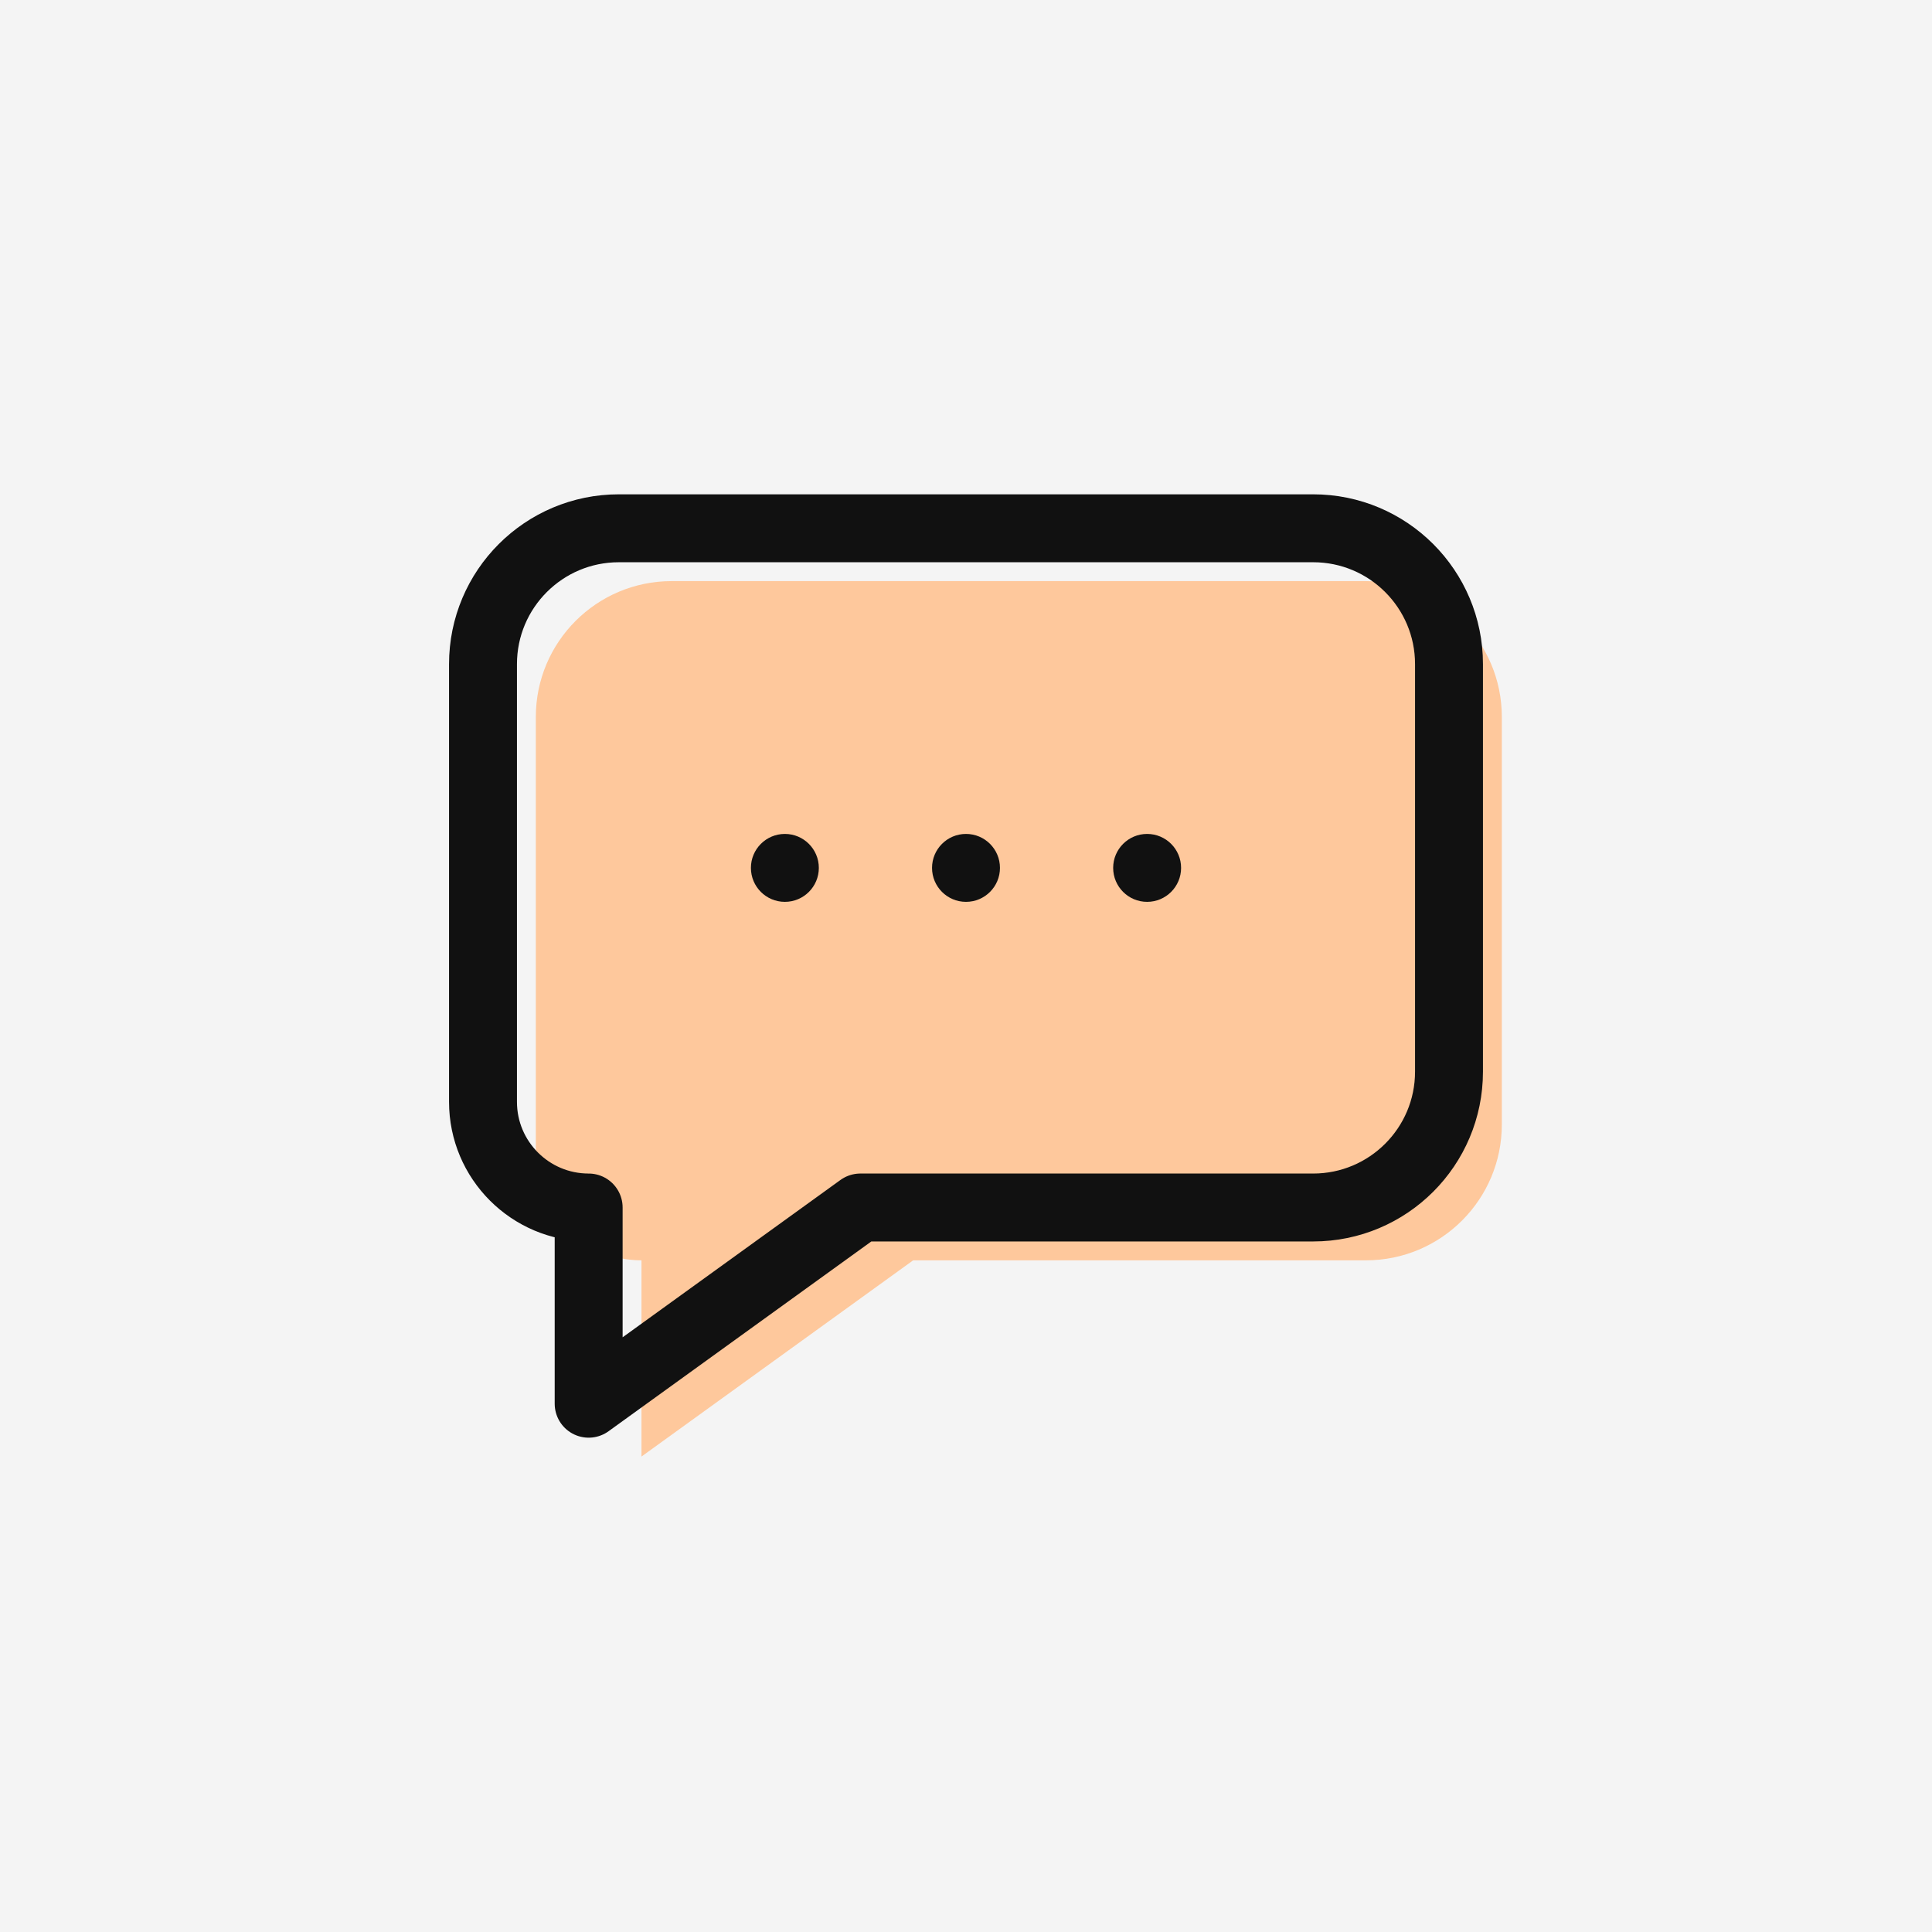
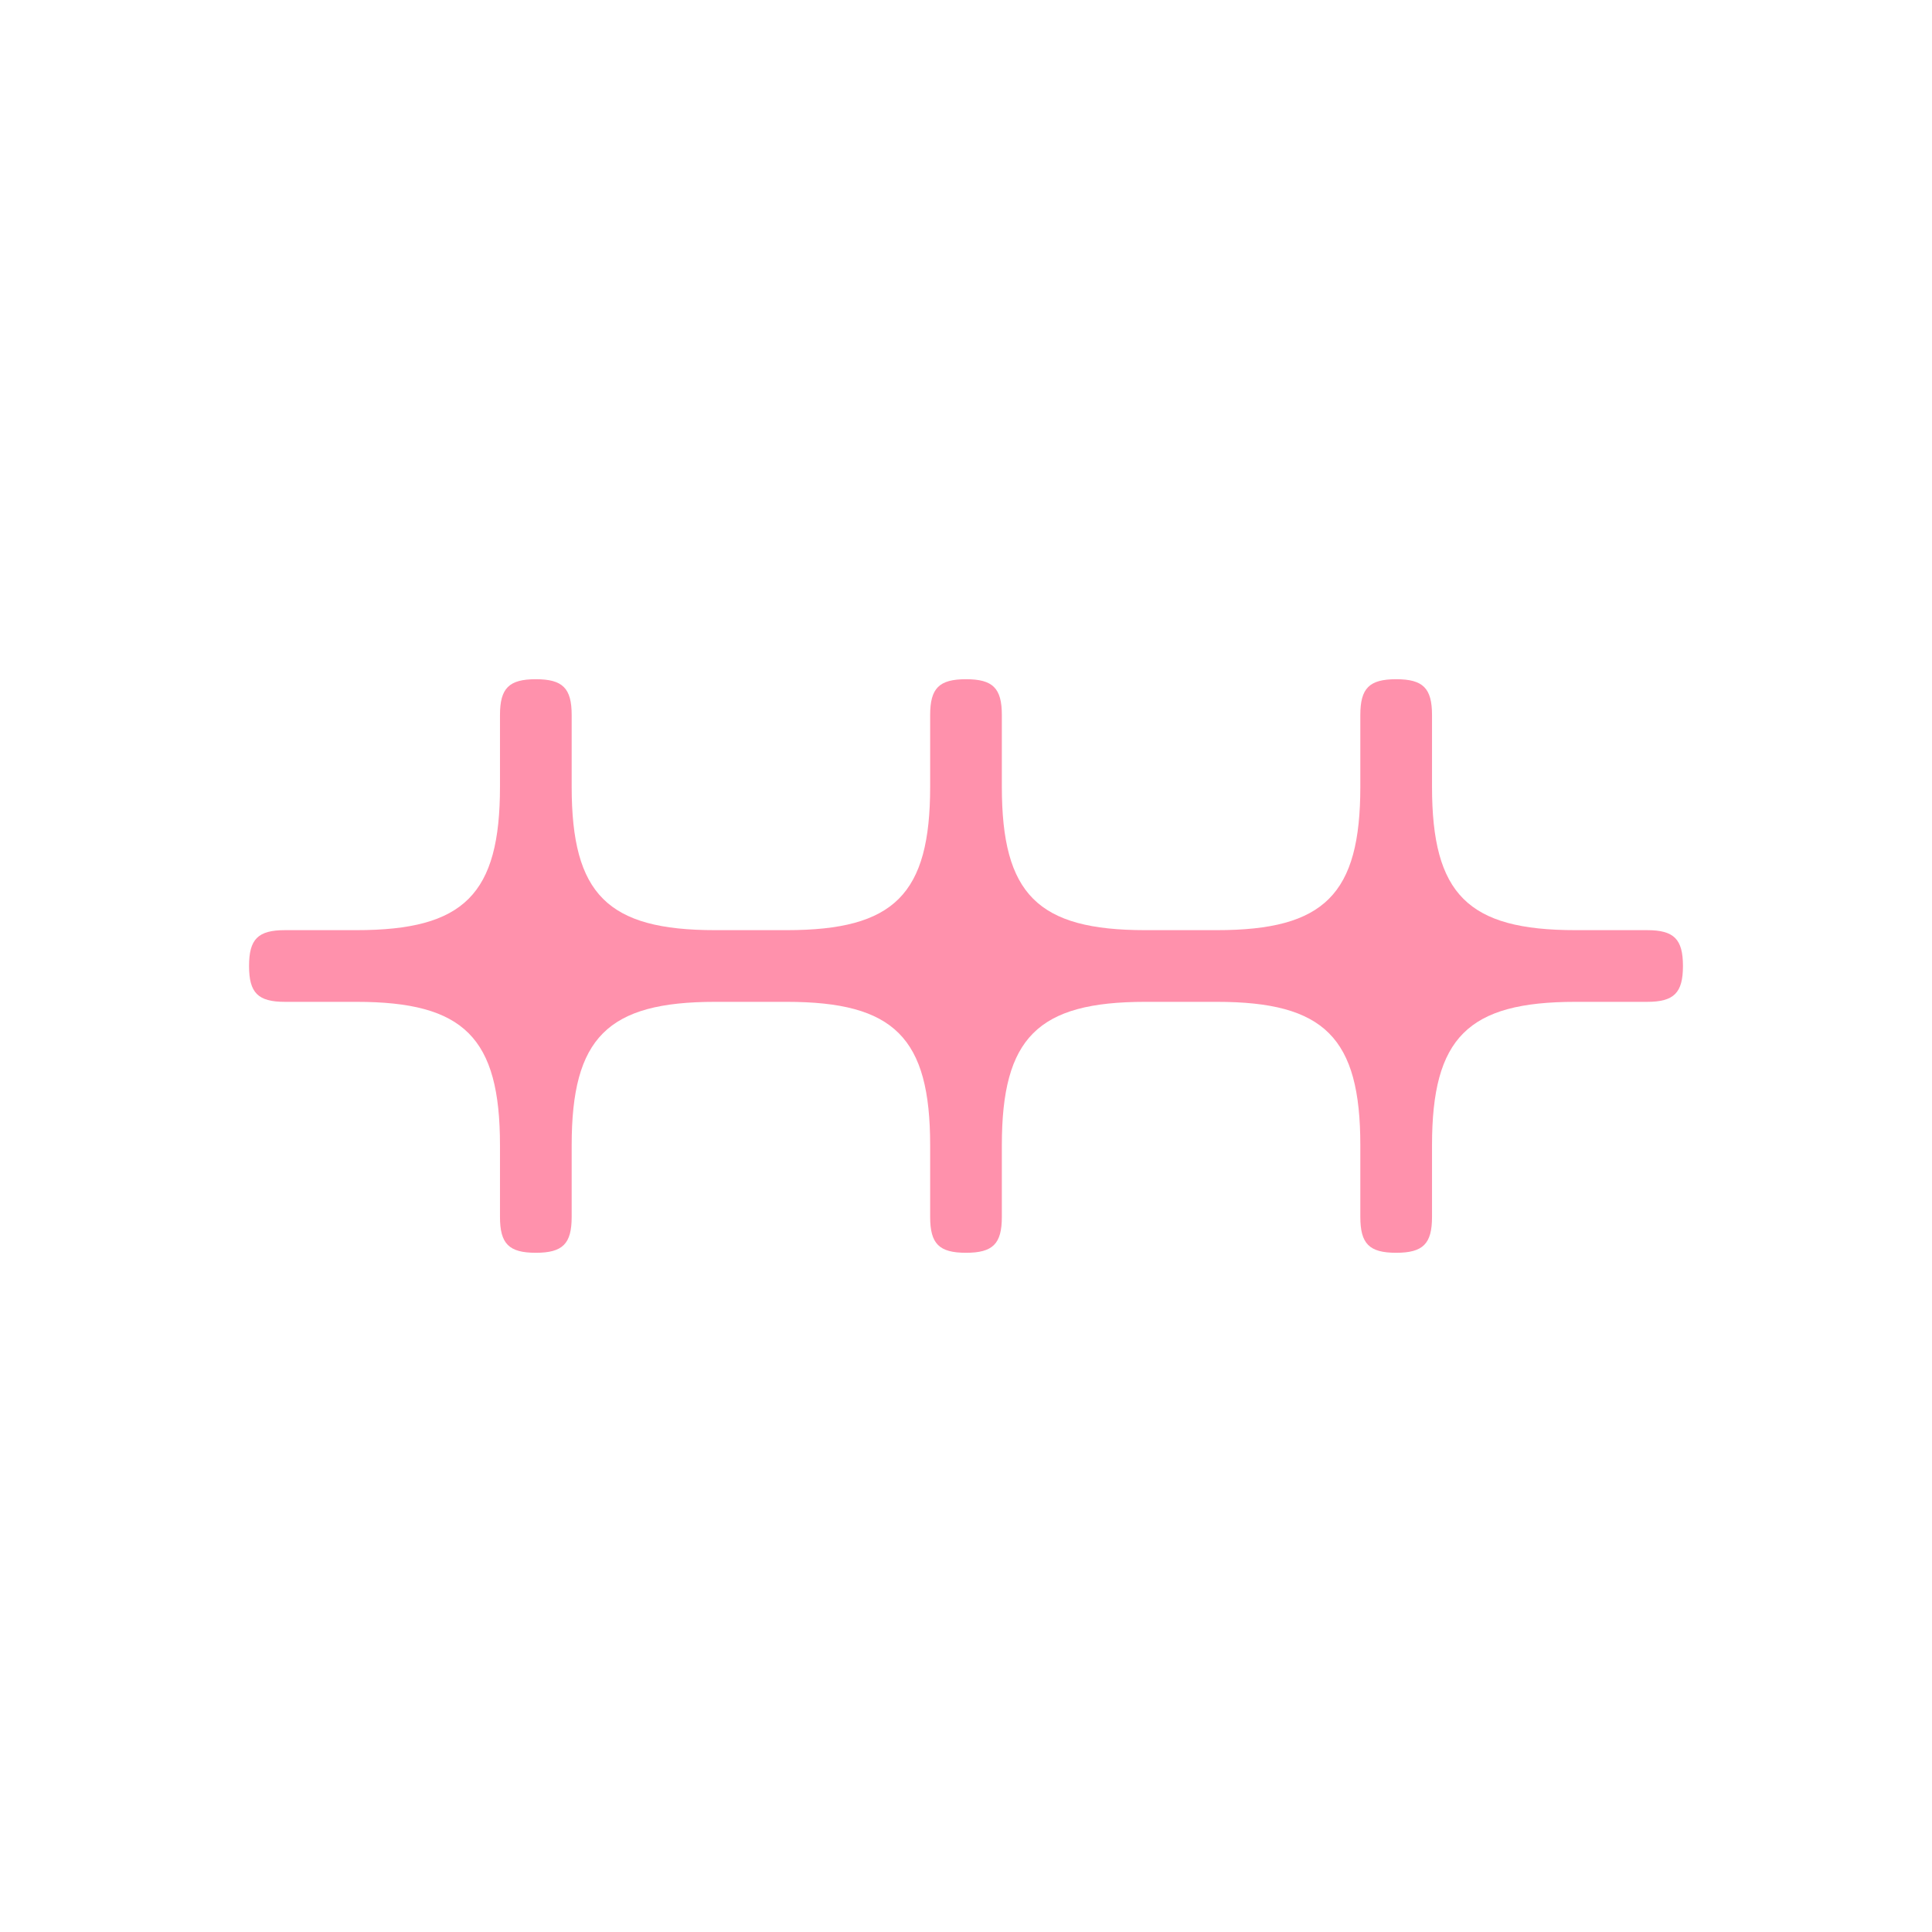
<svg xmlns="http://www.w3.org/2000/svg" viewBox="0 0 512 512">
-   <rect width="512" height="512" fill="#F4F4F4" />
-   <defs>
-     <path id="bubble" d="M164 140h184a36 36 0 0 1 36 36v108a36 36 0 0 1-36 36H228l-72 52v-52a28 28 0 0 1-28-28V176a36 36 0 0 1 36-36Z" />
-   </defs>
-   <use href="#bubble" fill="#FEC89C" transform="translate(14 14)" />
-   <use href="#bubble" fill="none" stroke="#111111" stroke-width="18" stroke-linecap="round" stroke-linejoin="round" />
-   <g fill="#111111">
-     <circle cx="208" cy="230" r="9" />
-     <circle cx="256" cy="230" r="9" />
-     <circle cx="304" cy="230" r="9" />
+   <rect width="512" height="512" fill="#FFFFFF" />
+   <g transform="translate(66 180) scale(1.583333)">
+     <path d="M48 96C52.5 96 54 94.5 54 90V78C54 60 60 54 78 54H90C108 54 114 60 114 78V90C114 94.5 115.5 96 120 96C124.5 96 126 94.5 126 90V78C126 60 132 54 150 54H162C180 54 186 60 186 78V90C186 94.5 187.5 96 192 96C196.5 96 198 94.5 198 90V78C198 60 204 54 222 54H234C238.5 54 240 52.5 240 48C240 43.5 238.5 42 234 42H222C204 42 198 36 198 18V6C198 1.5 196.5 0 192 0C187.5 0 186 1.5 186 6V18C186 36 180 42 162 42H150C132 42 126 36 126 18V6C126 1.5 124.5 0 120 0C115.5 0 114 1.5 114 6V18C114 36 108 42 90 42H78C60 42 54 36 54 18V6C54 1.5 52.5 0 48 0C43.5 0 42 1.5 42 6V18C42 36 36 42 18 42H6C1.5 42 0 43.5 0 48C0 52.5 1.5 54 6 54H18C36 54 42 60 42 78V90C42 94.5 43.5 96 48 96Z" fill="#FF91AC" />
  </g>
</svg>
